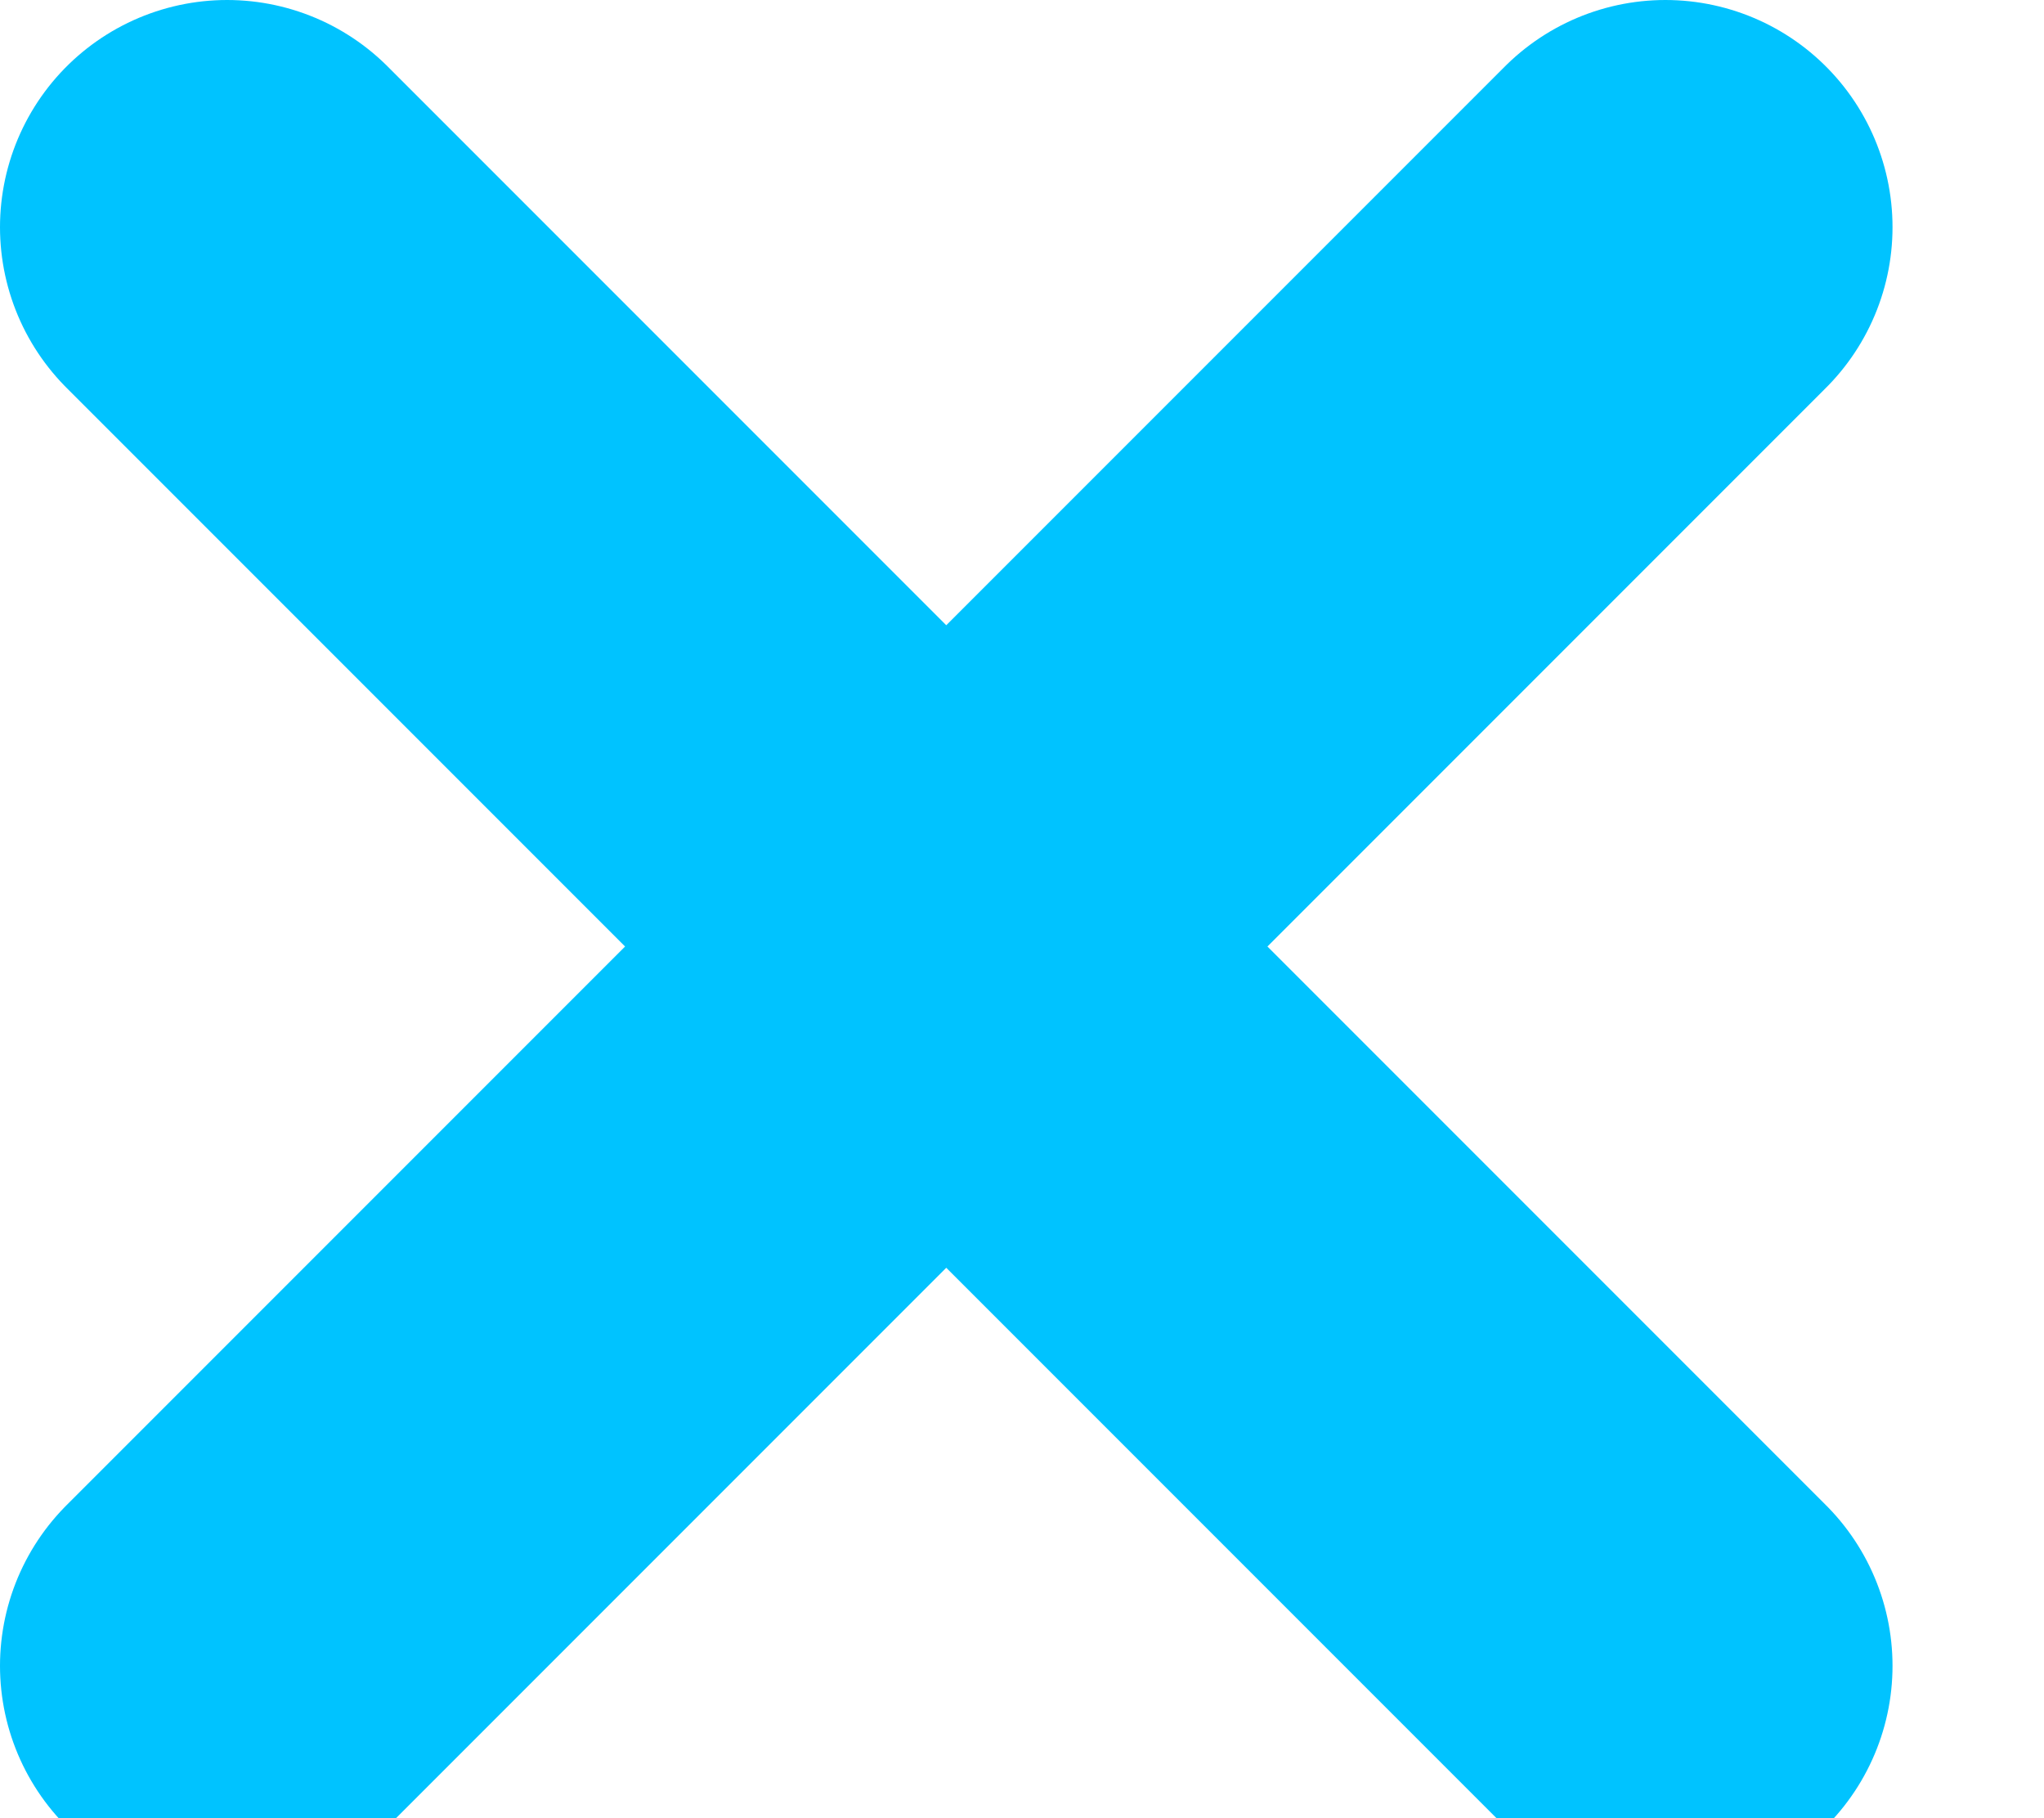
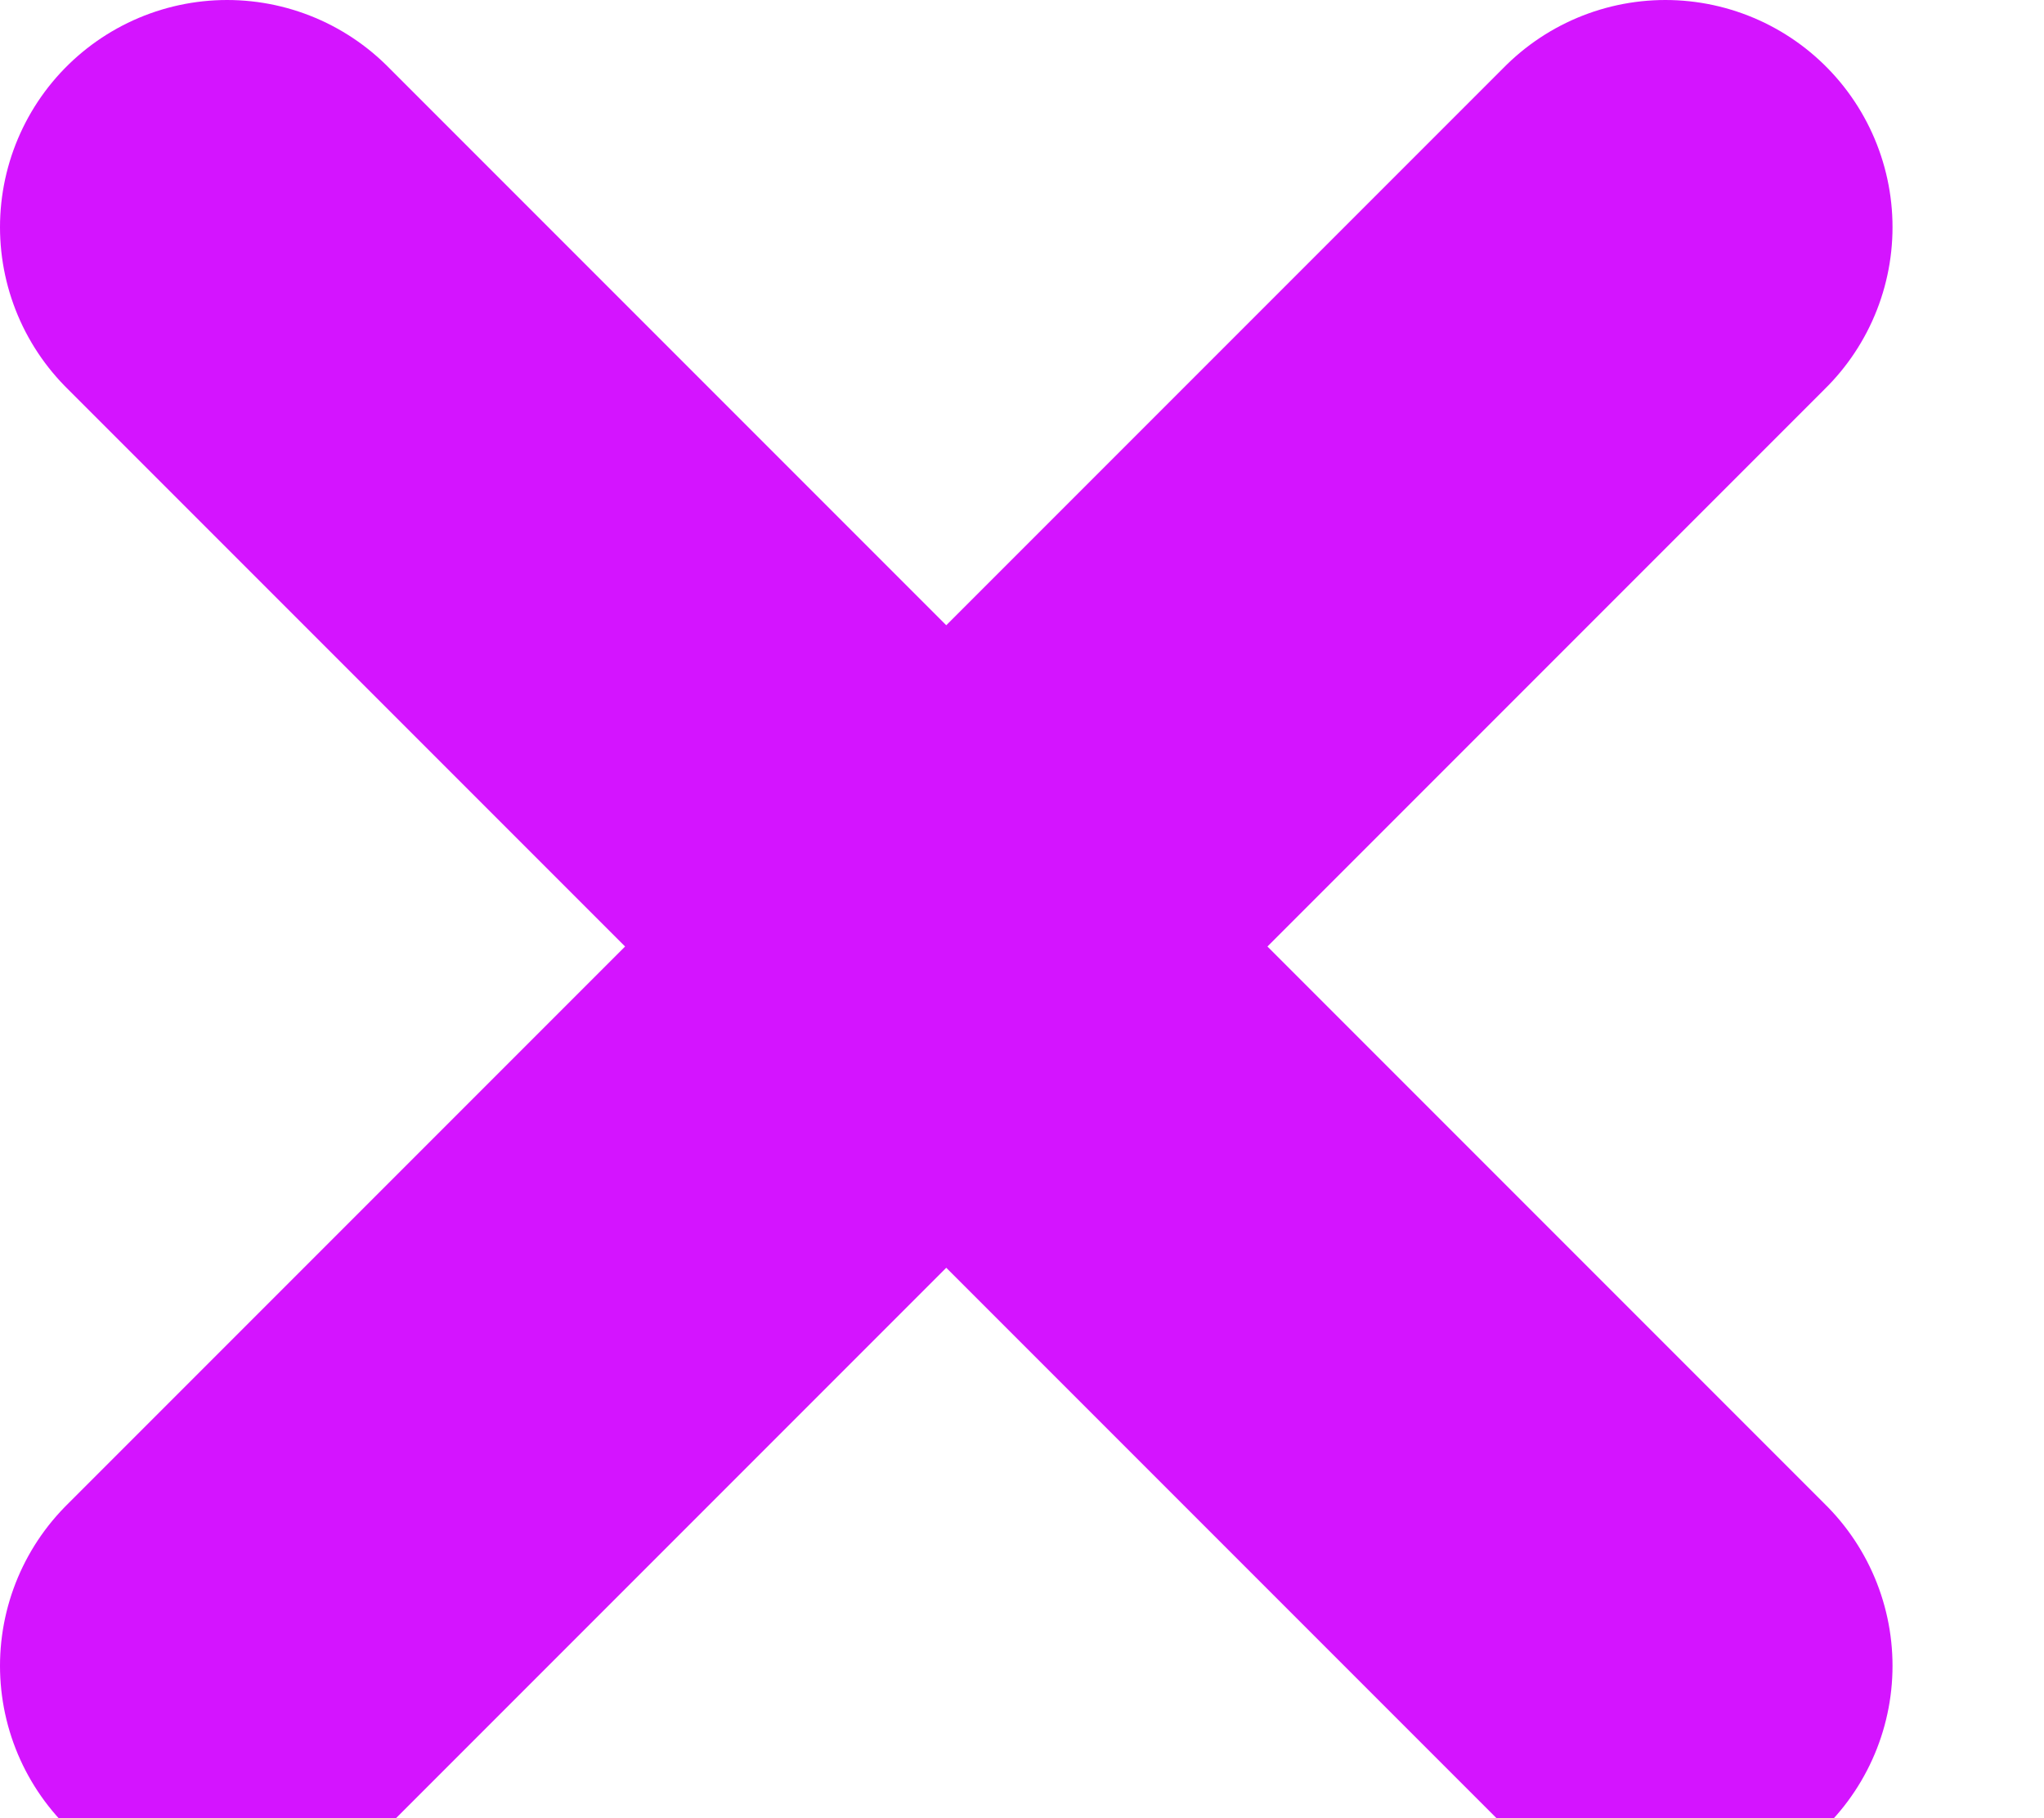
<svg xmlns="http://www.w3.org/2000/svg" width="9" height="8" viewBox="0 0 9 8">
-   <path fill="none" stroke="#00c3ff" stroke-width="2" d="M1 7.333L7.333 1M1 1L7.333 7.333" stroke-linecap="round" stroke-linejoin="round" />
+   <path fill="none" stroke="#d414ff" stroke-width="2" d="M1 7.333L7.333 1M1 1L7.333 7.333" stroke-linecap="round" stroke-linejoin="round" />
</svg>
